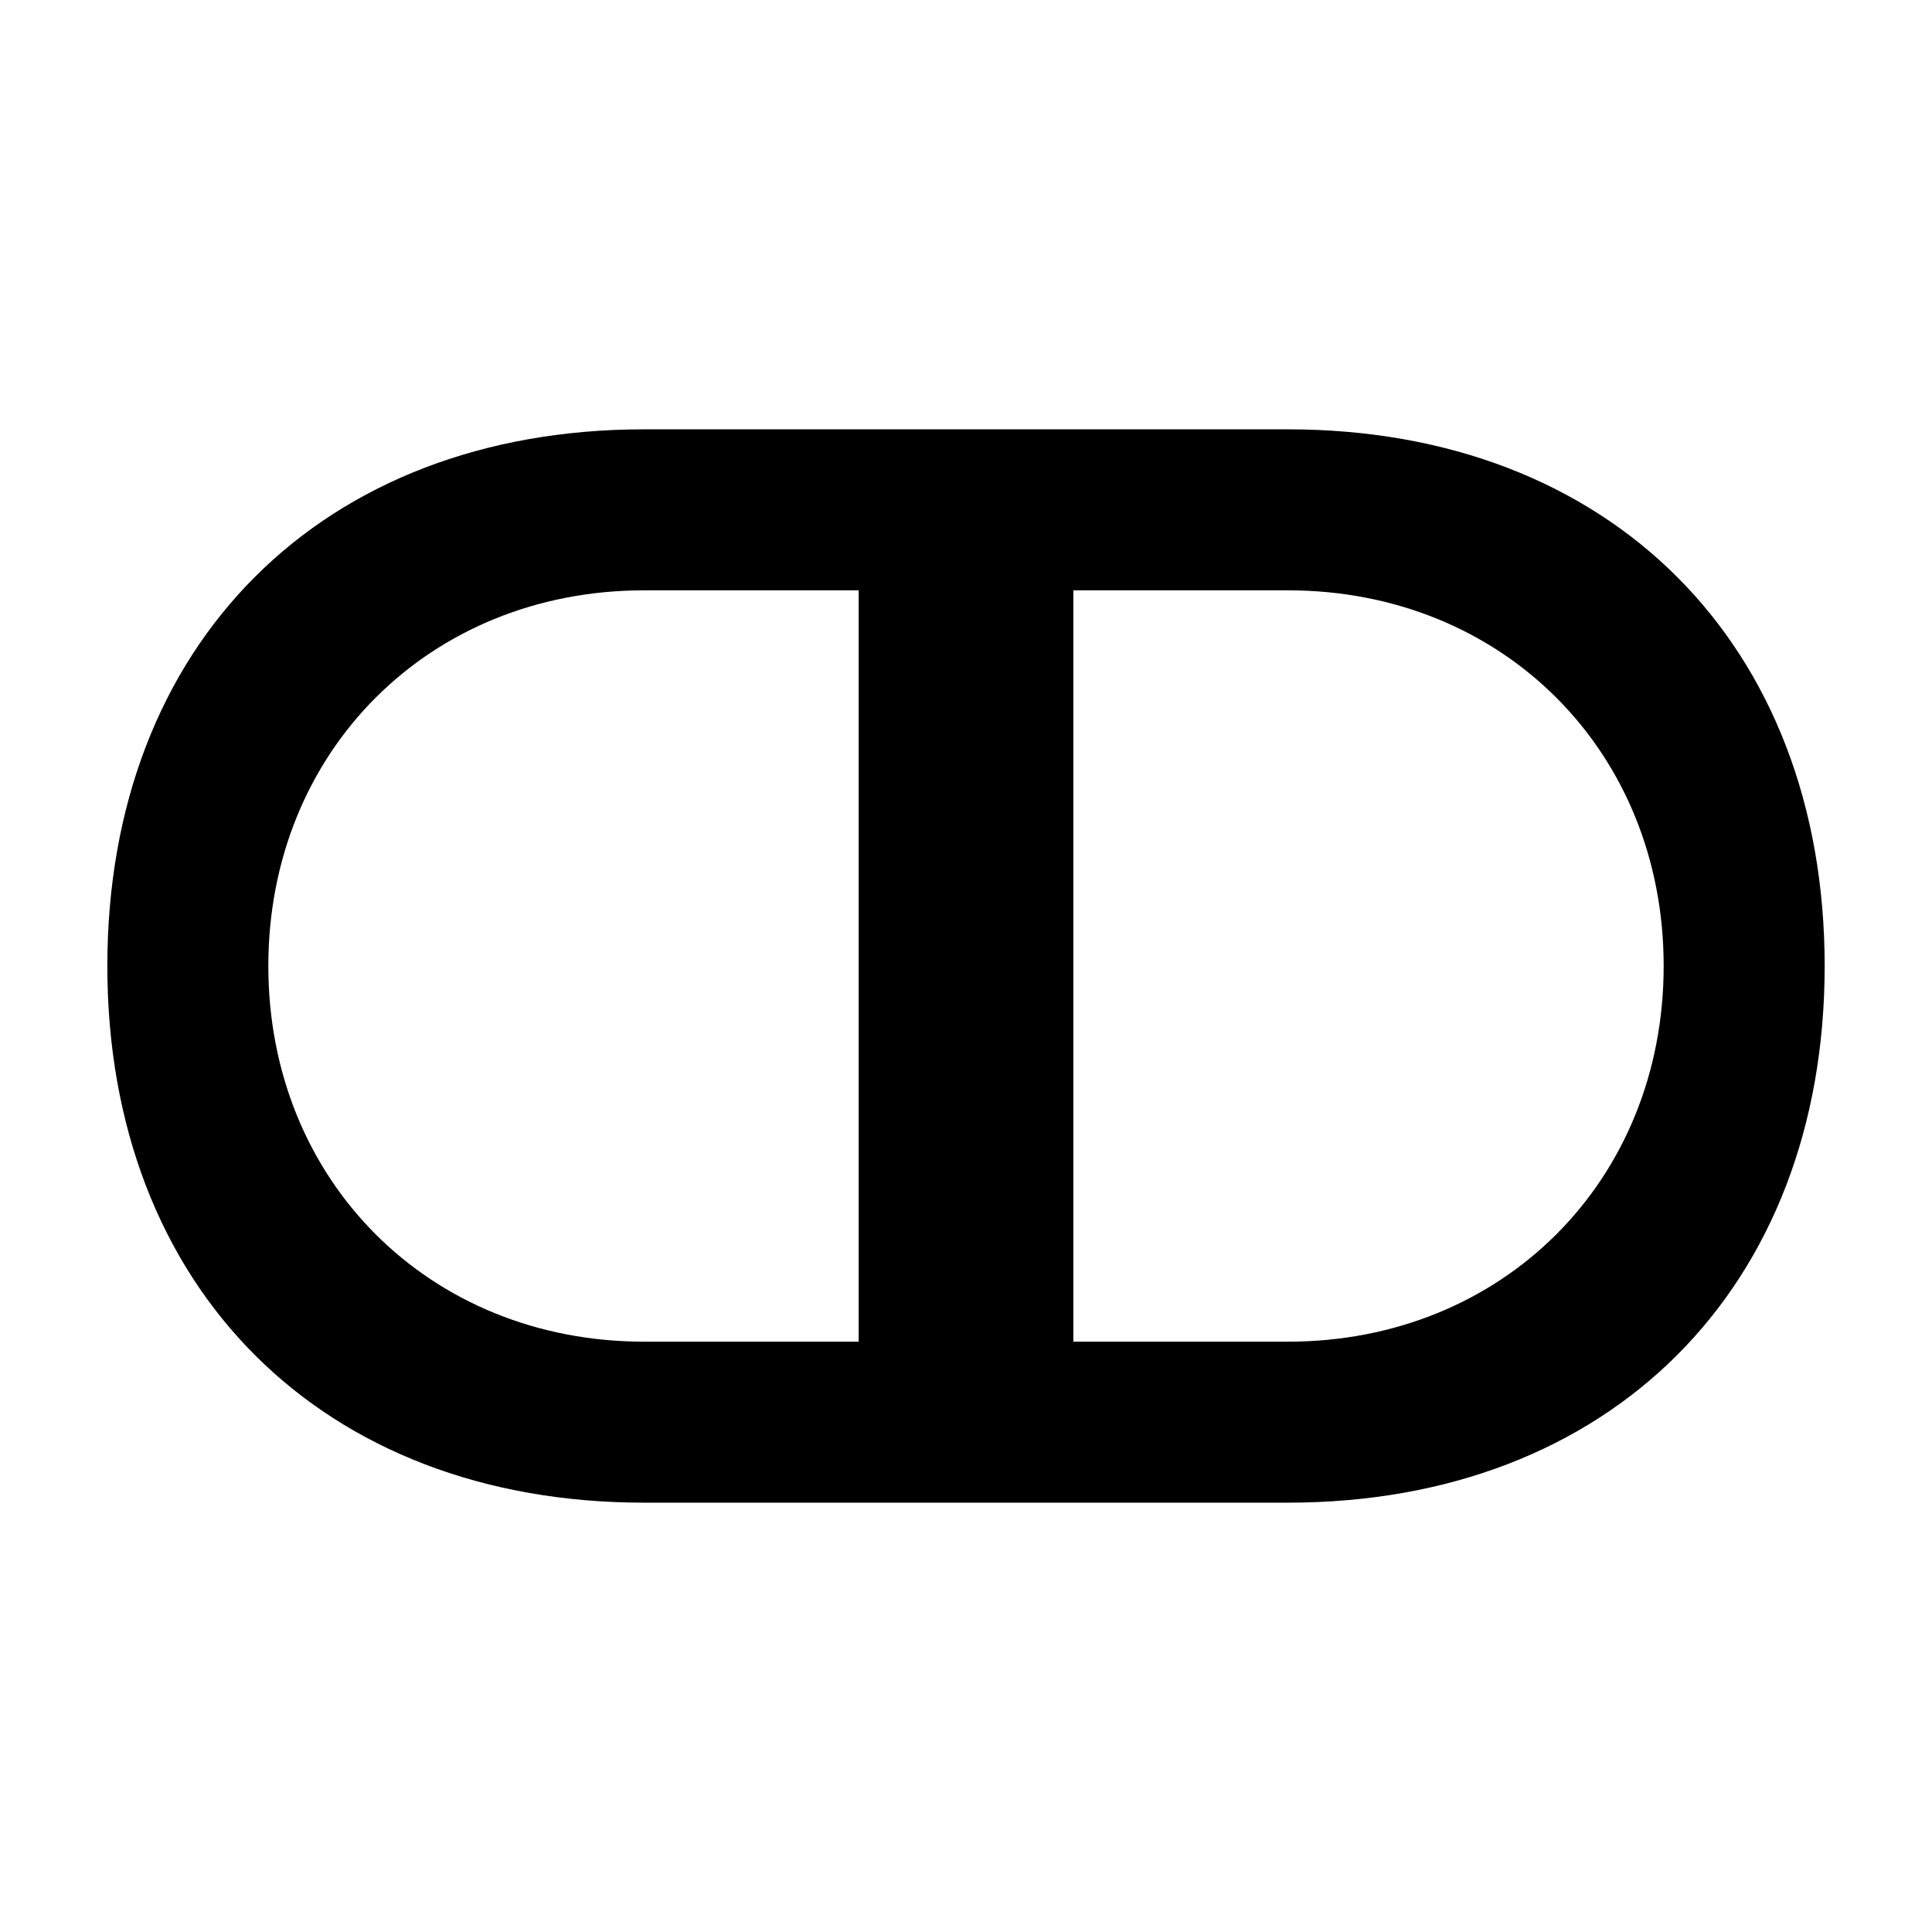
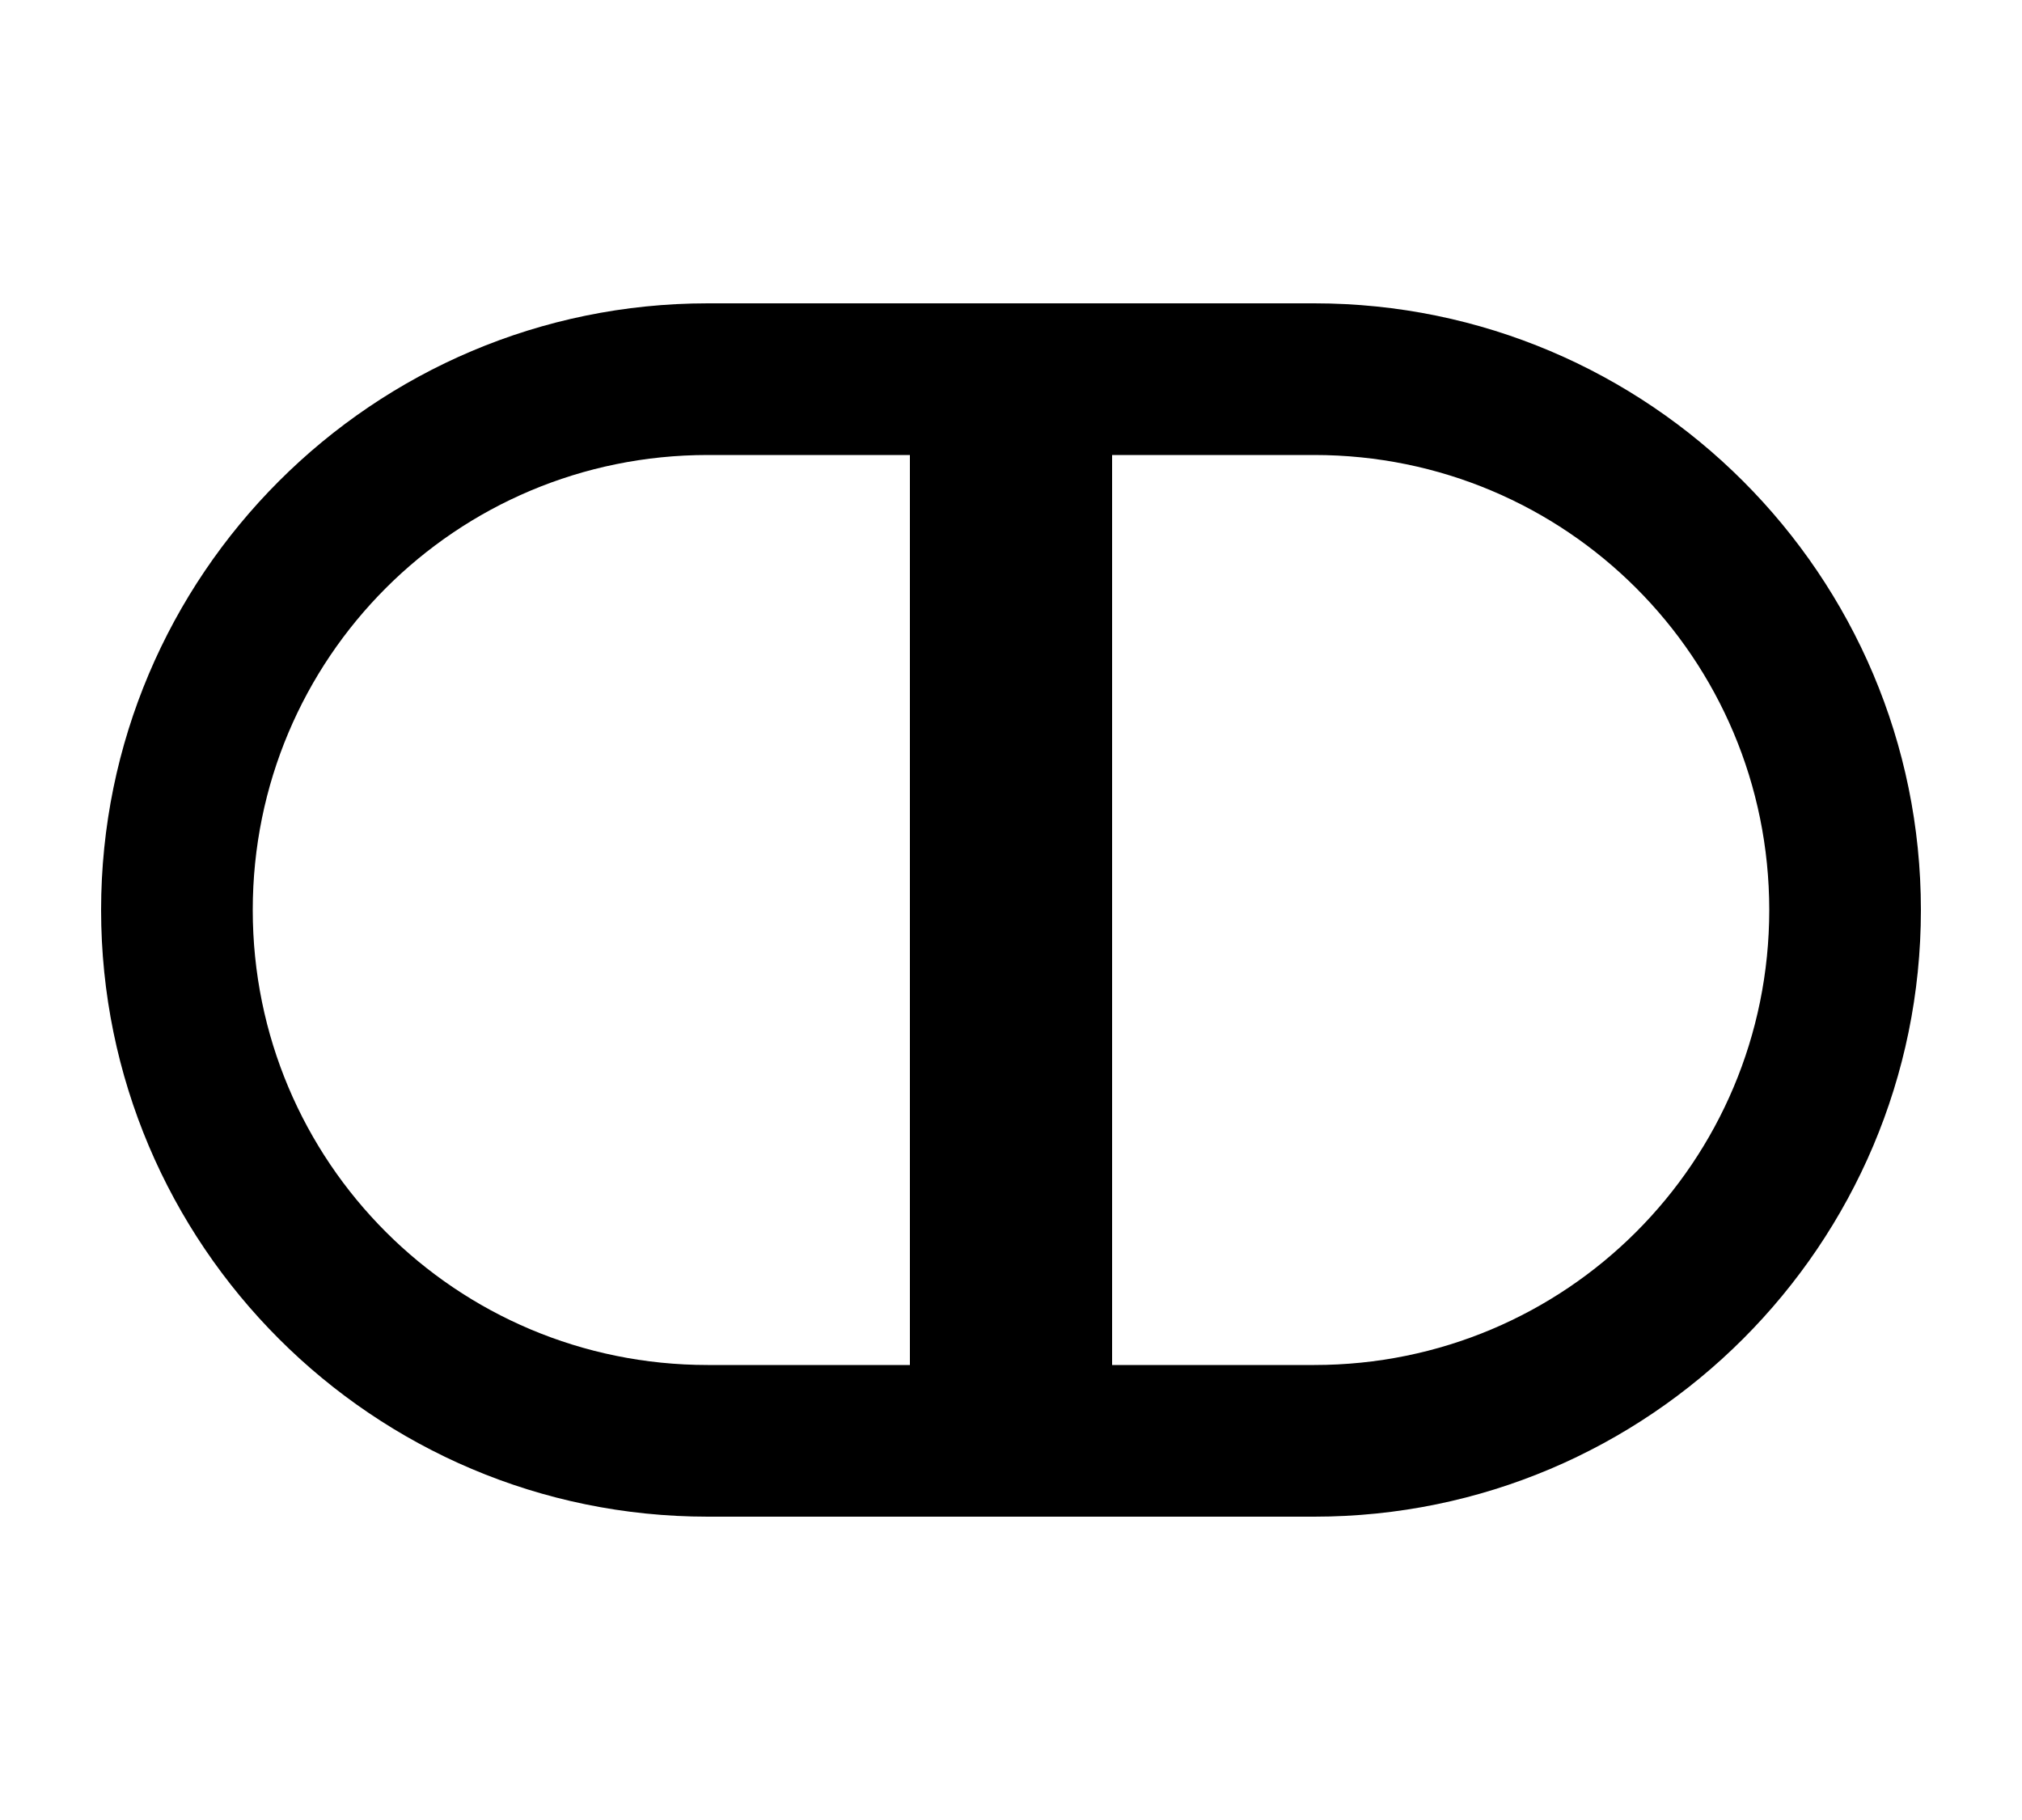
- <svg xmlns="http://www.w3.org/2000/svg" width="18" height="18" viewBox="0 0 18 18" fill="none">
-   <path d="M6 4H12C15 4 17 6 17 9C17 12 15 14 12 14H6C3 14 1 12 1 9C1 6 3 4 6 4ZM6 5.5H12C14 5.5 15.5 7 15.5 9C15.5 11 14 12.5 12 12.5H6C4 12.5 2.5 11 2.5 9C2.5 7 4 5.5 6 5.5Z" fill-rule="evenodd" clip-rule="evenodd" fill="black" />
-   <path d="M9 4.5C9.5 4.5 10 5 10 5.5V12.5C10 13 9.5 13.5 9 13.5C8.5 13.5 8 13 8 12.5V5.5C8 5 8.5 4.5 9 4.5Z" fill="black" />
+ <svg xmlns="http://www.w3.org/2000/svg" width="20" height="18" viewBox="0 0 20 18" fill="none">
+   <path d="M7 3H13C16.31 3 19 5.69 19 9C19 12.31 16.31 15 13 15H7C3.69 15 1 12.31 1 9C1 5.69 3.69 3 7 3ZM7 4.5H13C15.49 4.5 17.5 6.51 17.5 9C17.5 11.49 15.49 13.5 13 13.5H7C4.51 13.5 2.5 11.49 2.5 9C2.5 6.51 4.51 4.5 7 4.5Z" fill-rule="evenodd" clip-rule="evenodd" fill="black" />
+   <path d="M10 3.5C10.5 3.5 11 4 11 4.5V13.5C11 14 10.5 14.5 10 14.5C9.5 14.5 9 14 9 13.5V4.5C9 4 9.5 3.5 10 3.5Z" fill="black" />
</svg>
